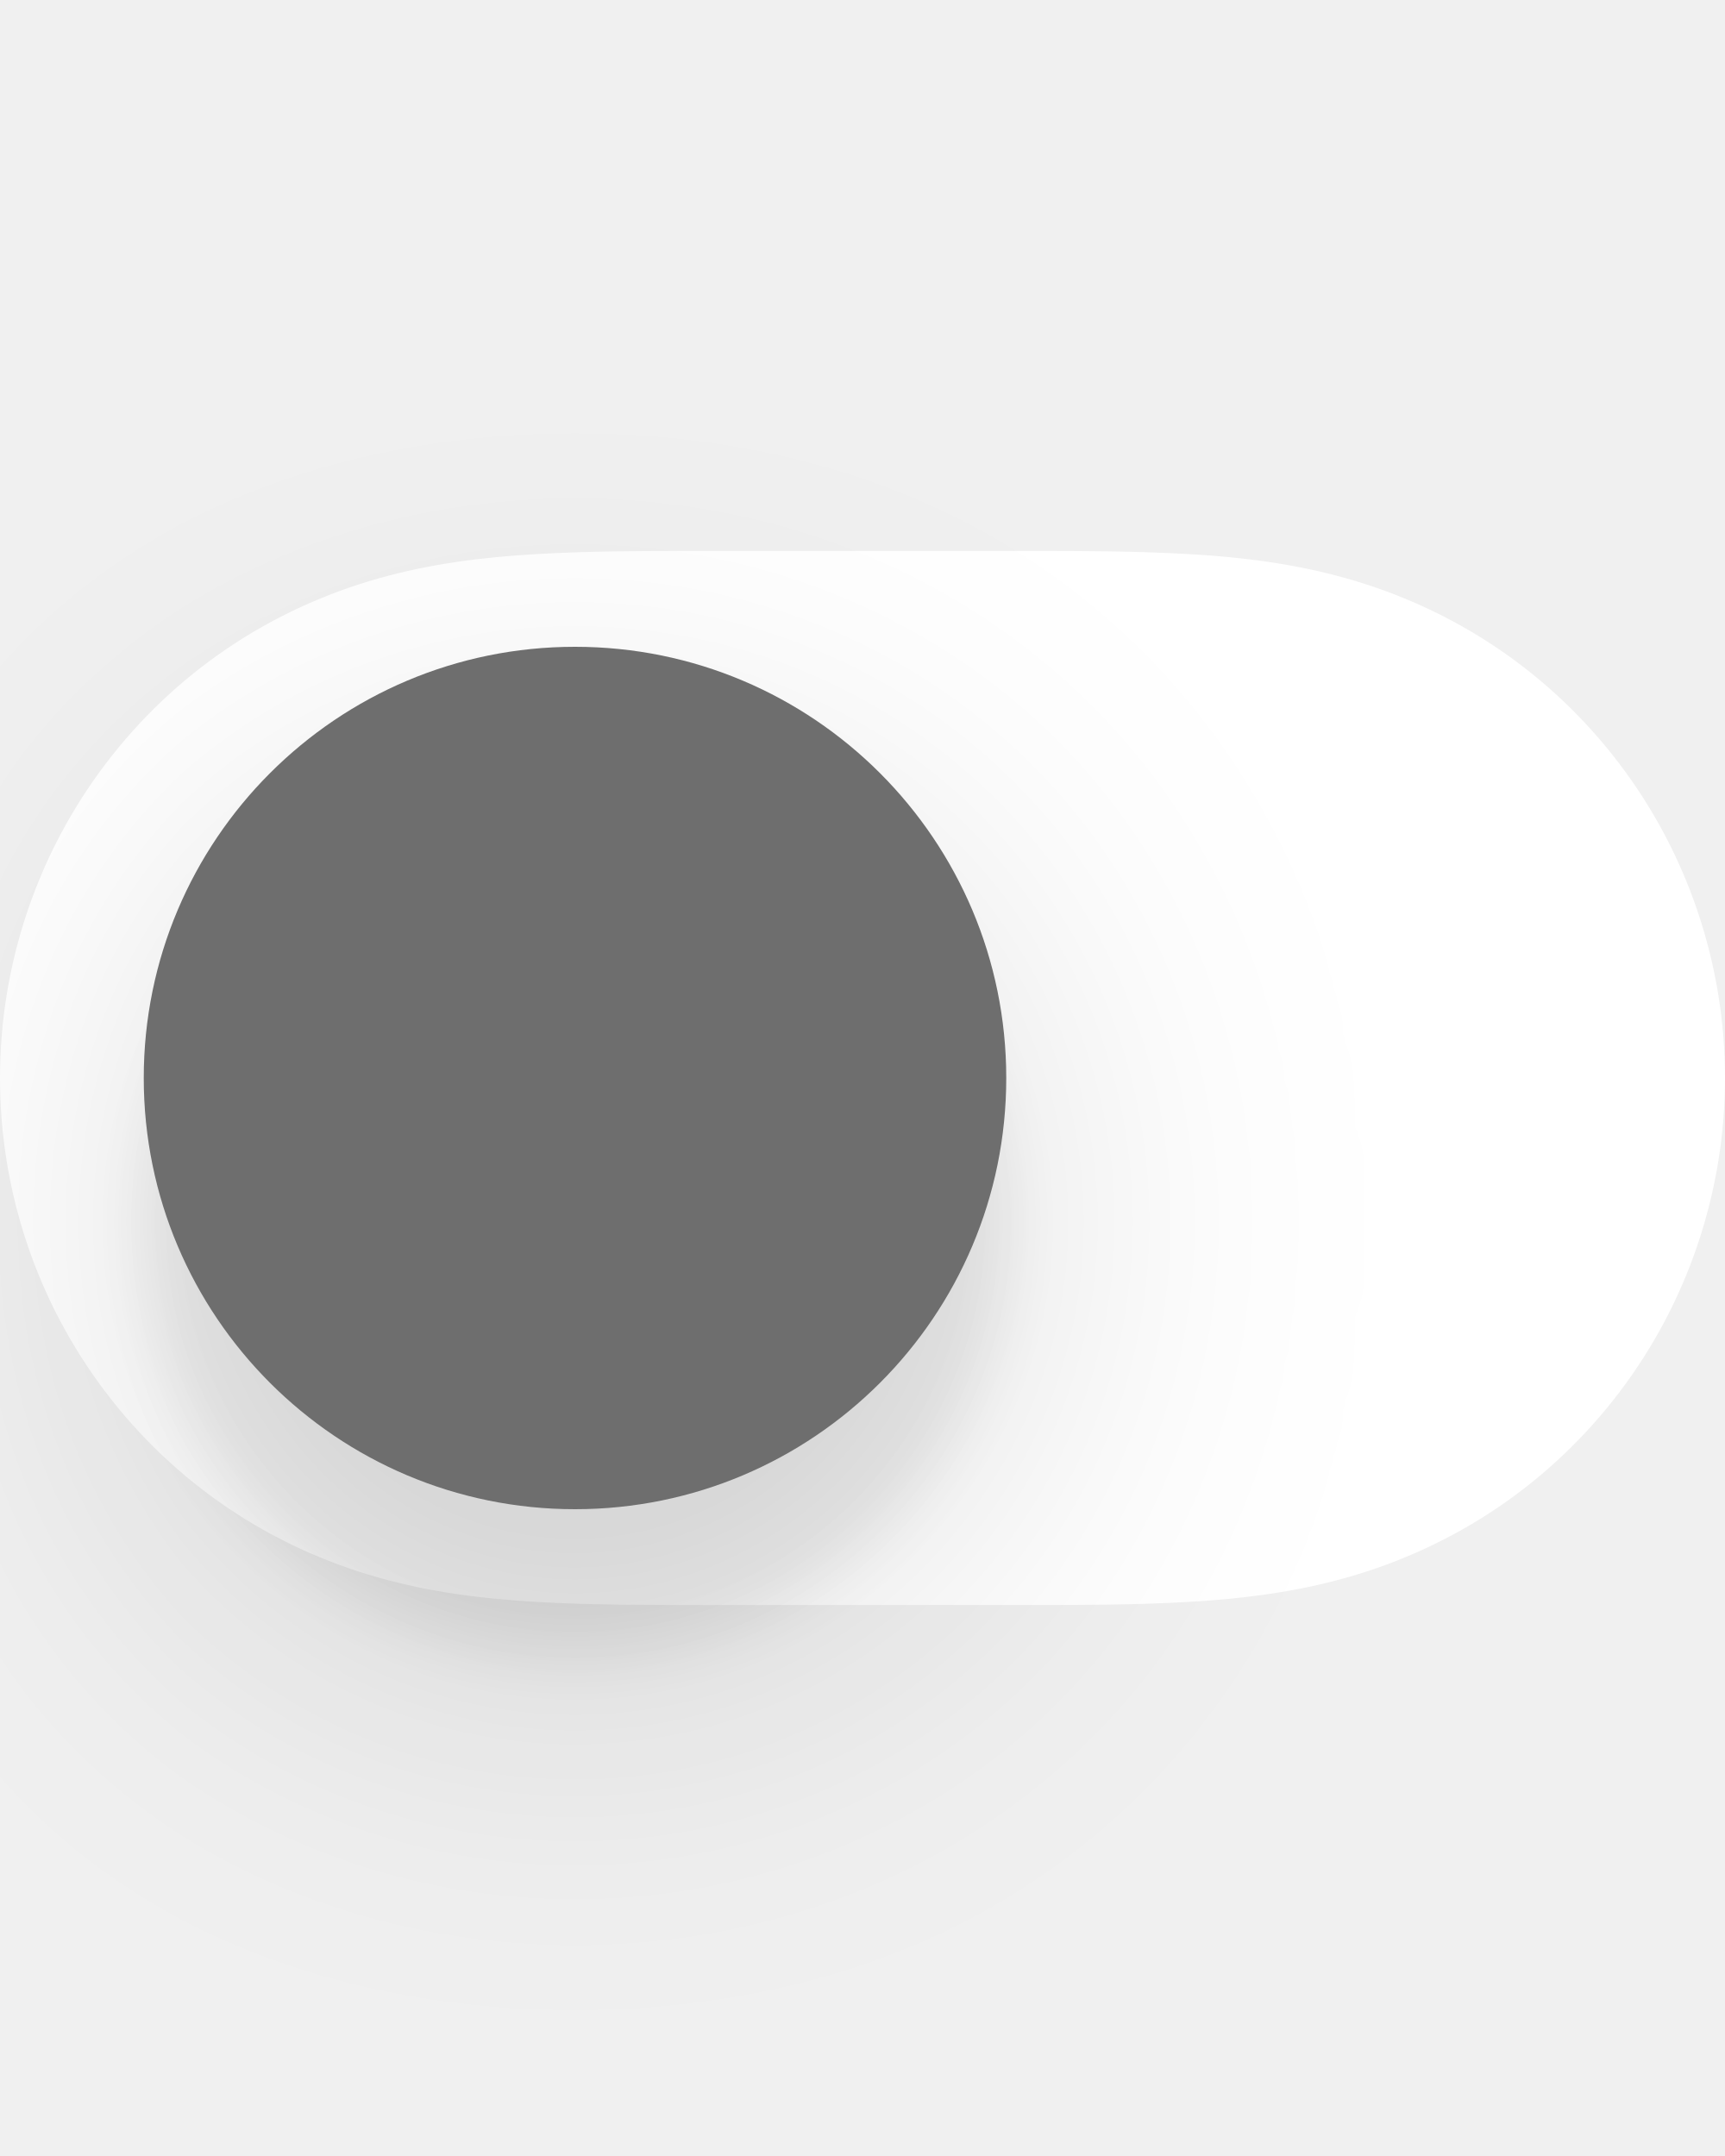
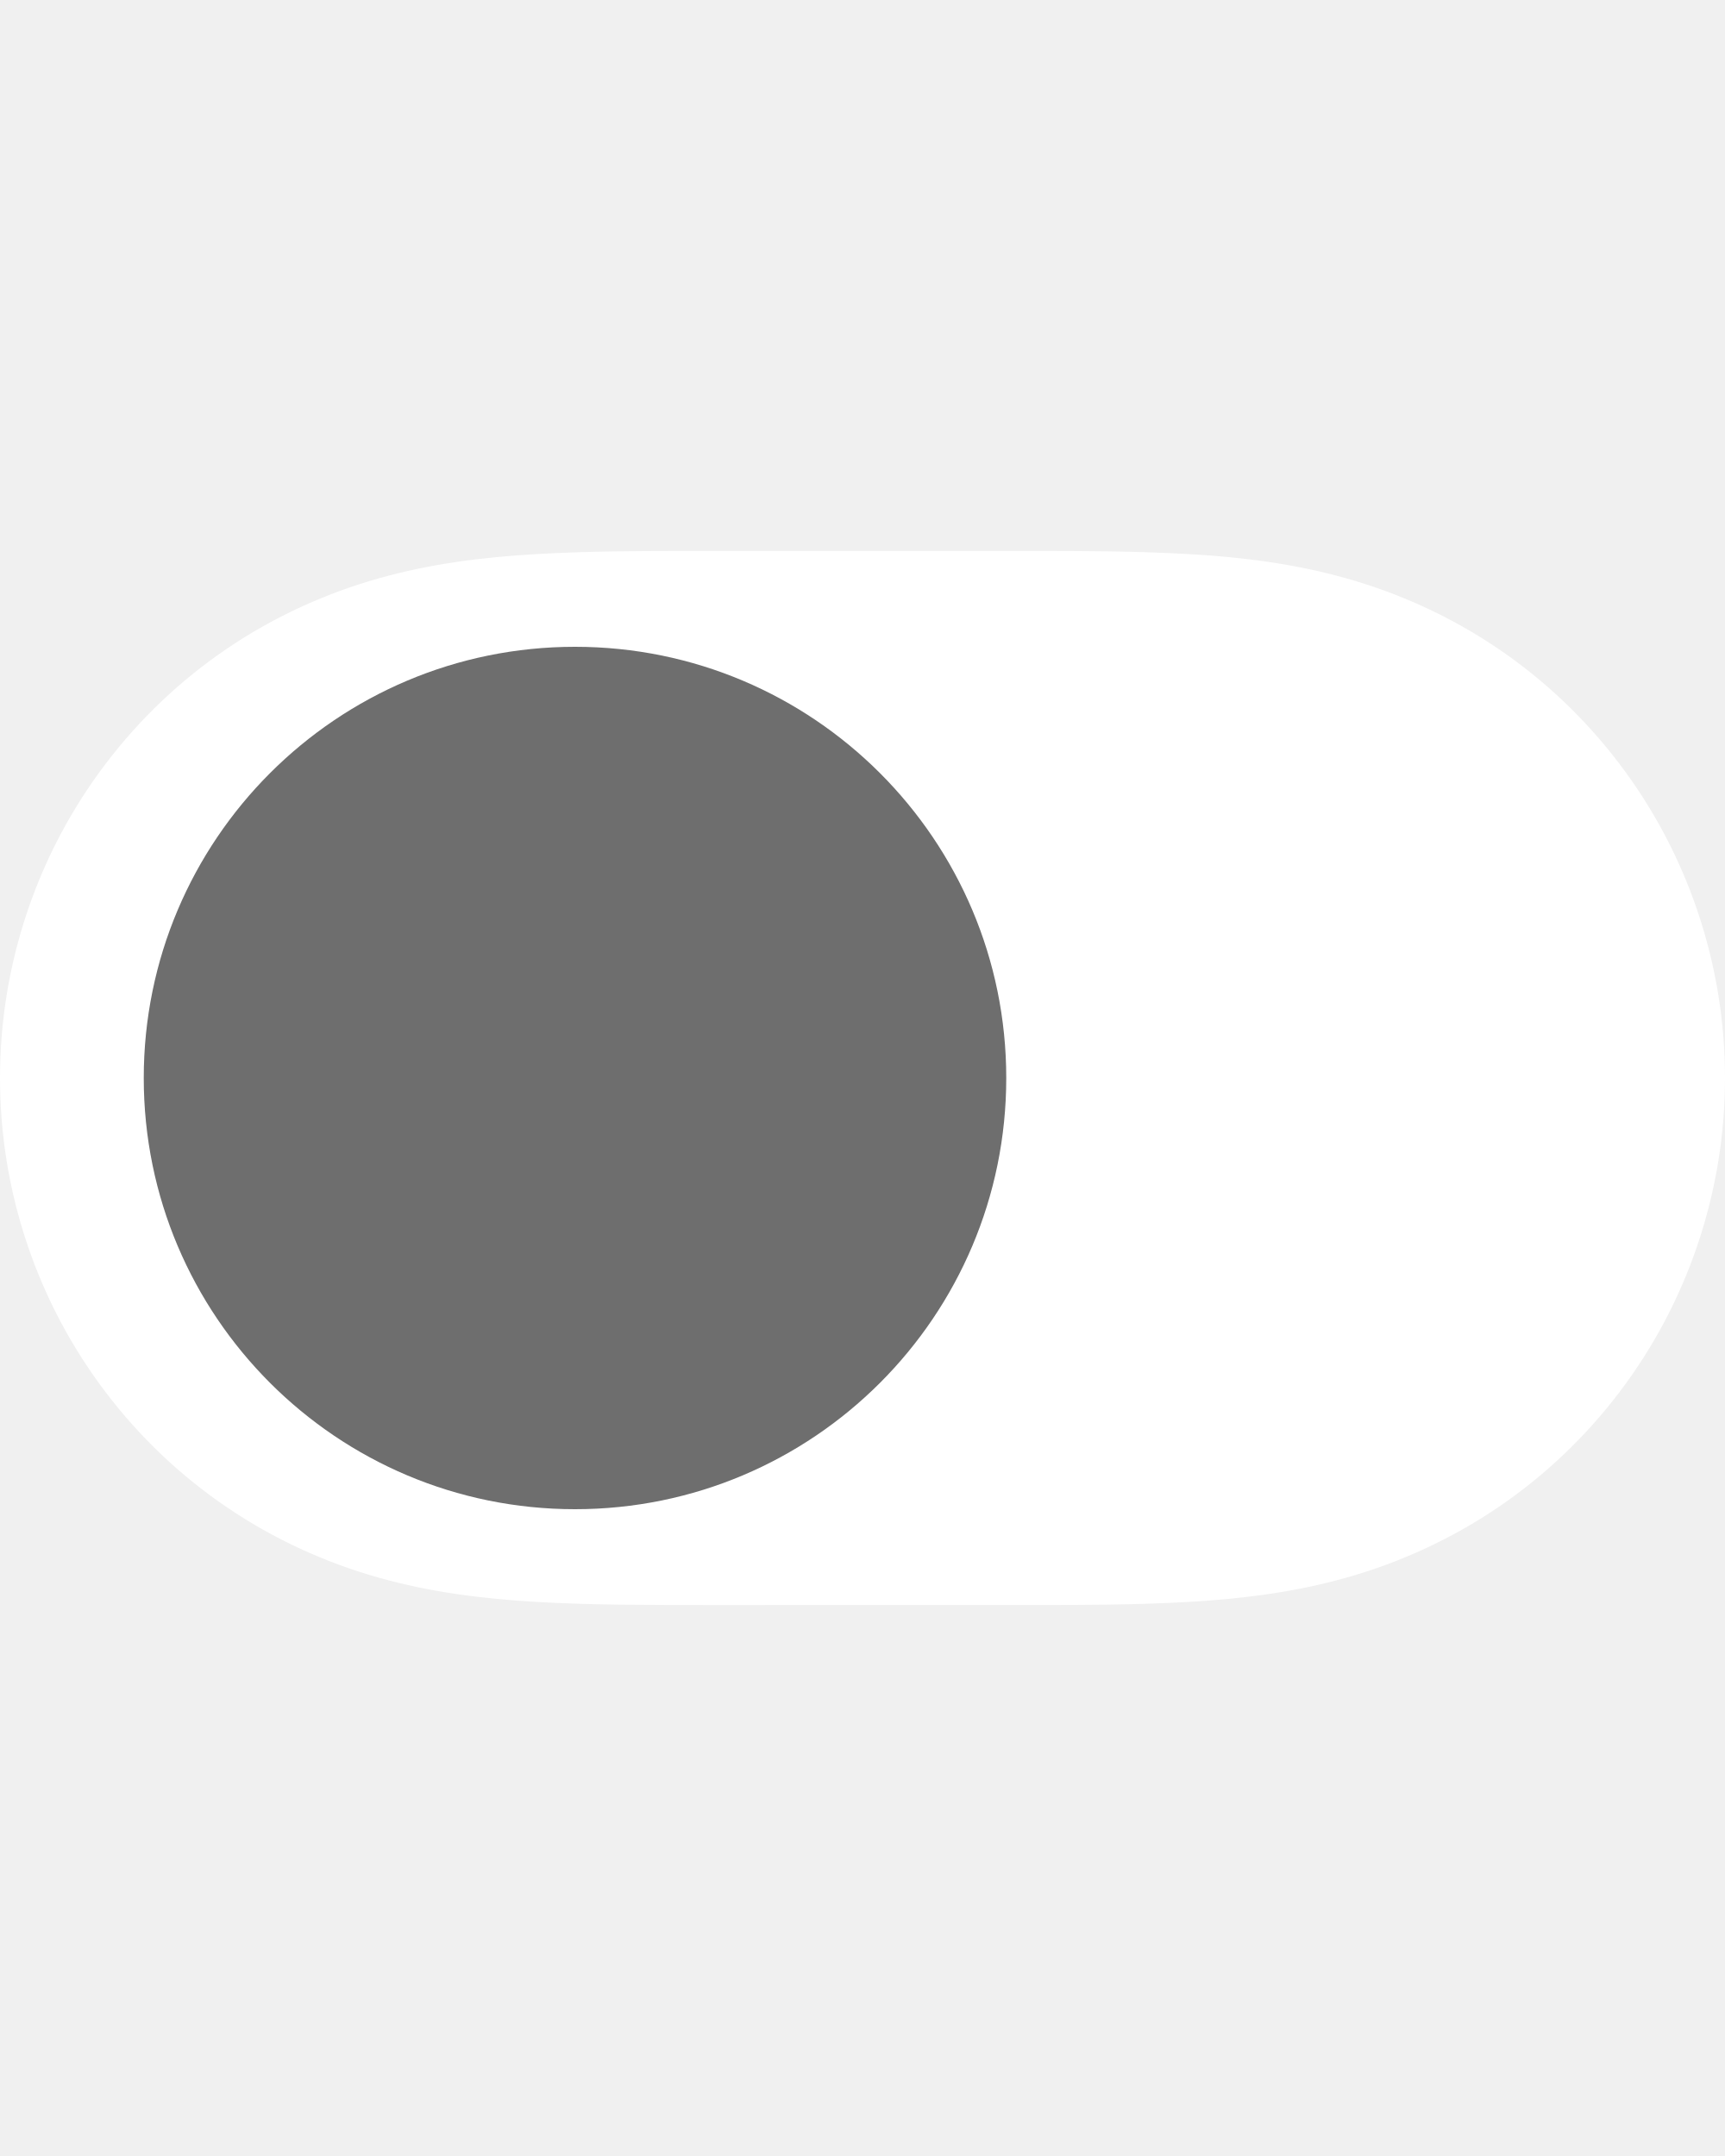
<svg xmlns="http://www.w3.org/2000/svg" width="36" height="45" viewBox="0 0 36 45" fill="none">
  <path fill-rule="evenodd" clip-rule="evenodd" d="M11.193 11.565C12.421 11.494 13.648 11.5 14.877 11.5C14.885 11.5 21.1 11.5 21.1 11.5C22.352 11.5 23.579 11.494 24.807 11.565C25.923 11.629 27.01 11.765 28.092 12.07C30.37 12.71 32.359 14.047 33.797 15.943C35.226 17.826 36 20.132 36 22.499C36 24.87 35.226 27.174 33.797 29.057C32.359 30.952 30.37 32.29 28.092 32.93C27.01 33.235 25.923 33.37 24.807 33.435C23.579 33.506 22.352 33.499 21.124 33.499C21.116 33.499 14.899 33.5 14.899 33.5C13.648 33.499 12.421 33.506 11.193 33.435C10.078 33.37 8.991 33.235 7.909 32.93C5.631 32.29 3.642 30.952 2.204 29.057C0.774 27.174 0 24.87 0 22.5C0 20.132 0.774 17.826 2.204 15.943C3.642 14.047 5.631 12.71 7.909 12.07C8.991 11.765 10.078 11.629 11.193 11.565Z" fill="white" />
-   <g filter="url(#filter0_dd_446_272)">
-     <path fill-rule="evenodd" clip-rule="evenodd" d="M12 31.5C16.971 31.5 21 27.471 21 22.5C21 17.529 16.971 13.5 12 13.5C7.029 13.5 3 17.529 3 22.5C3 27.471 7.029 31.5 12 31.5Z" fill="#6E6E6E" />
-   </g>
-   <defs>
-     <filter id="filter0_dd_446_272" x="-5" y="8.5" width="34" height="34" filterUnits="userSpaceOnUse" color-interpolation-filters="sRGB">
-       <feFlood flood-opacity="0" result="BackgroundImageFix" />
-       <feColorMatrix in="SourceAlpha" type="matrix" values="0 0 0 0 0 0 0 0 0 0 0 0 0 0 0 0 0 0 127 0" result="hardAlpha" />
-       <feOffset dy="3" />
-       <feGaussianBlur stdDeviation="0.5" />
-       <feColorMatrix type="matrix" values="0 0 0 0 0 0 0 0 0 0 0 0 0 0 0 0 0 0 0.06 0" />
-       <feBlend mode="normal" in2="BackgroundImageFix" result="effect1_dropShadow_446_272" />
-       <feColorMatrix in="SourceAlpha" type="matrix" values="0 0 0 0 0 0 0 0 0 0 0 0 0 0 0 0 0 0 127 0" result="hardAlpha" />
-       <feOffset dy="3" />
-       <feGaussianBlur stdDeviation="4" />
-       <feColorMatrix type="matrix" values="0 0 0 0 0 0 0 0 0 0 0 0 0 0 0 0 0 0 0.15 0" />
-       <feBlend mode="normal" in2="effect1_dropShadow_446_272" result="effect2_dropShadow_446_272" />
-       <feBlend mode="normal" in="SourceGraphic" in2="effect2_dropShadow_446_272" result="shape" />
-     </filter>
-   </defs>
+   <path fill-rule="evenodd" clip-rule="evenodd" d="M12 31.5C16.971 31.5 21 27.471 21 22.5C21 17.529 16.971 13.5 12 13.5C7.029 13.5 3 17.529 3 22.5C3 27.471 7.029 31.5 12 31.5Z" fill="#6E6E6E" />
</svg>
